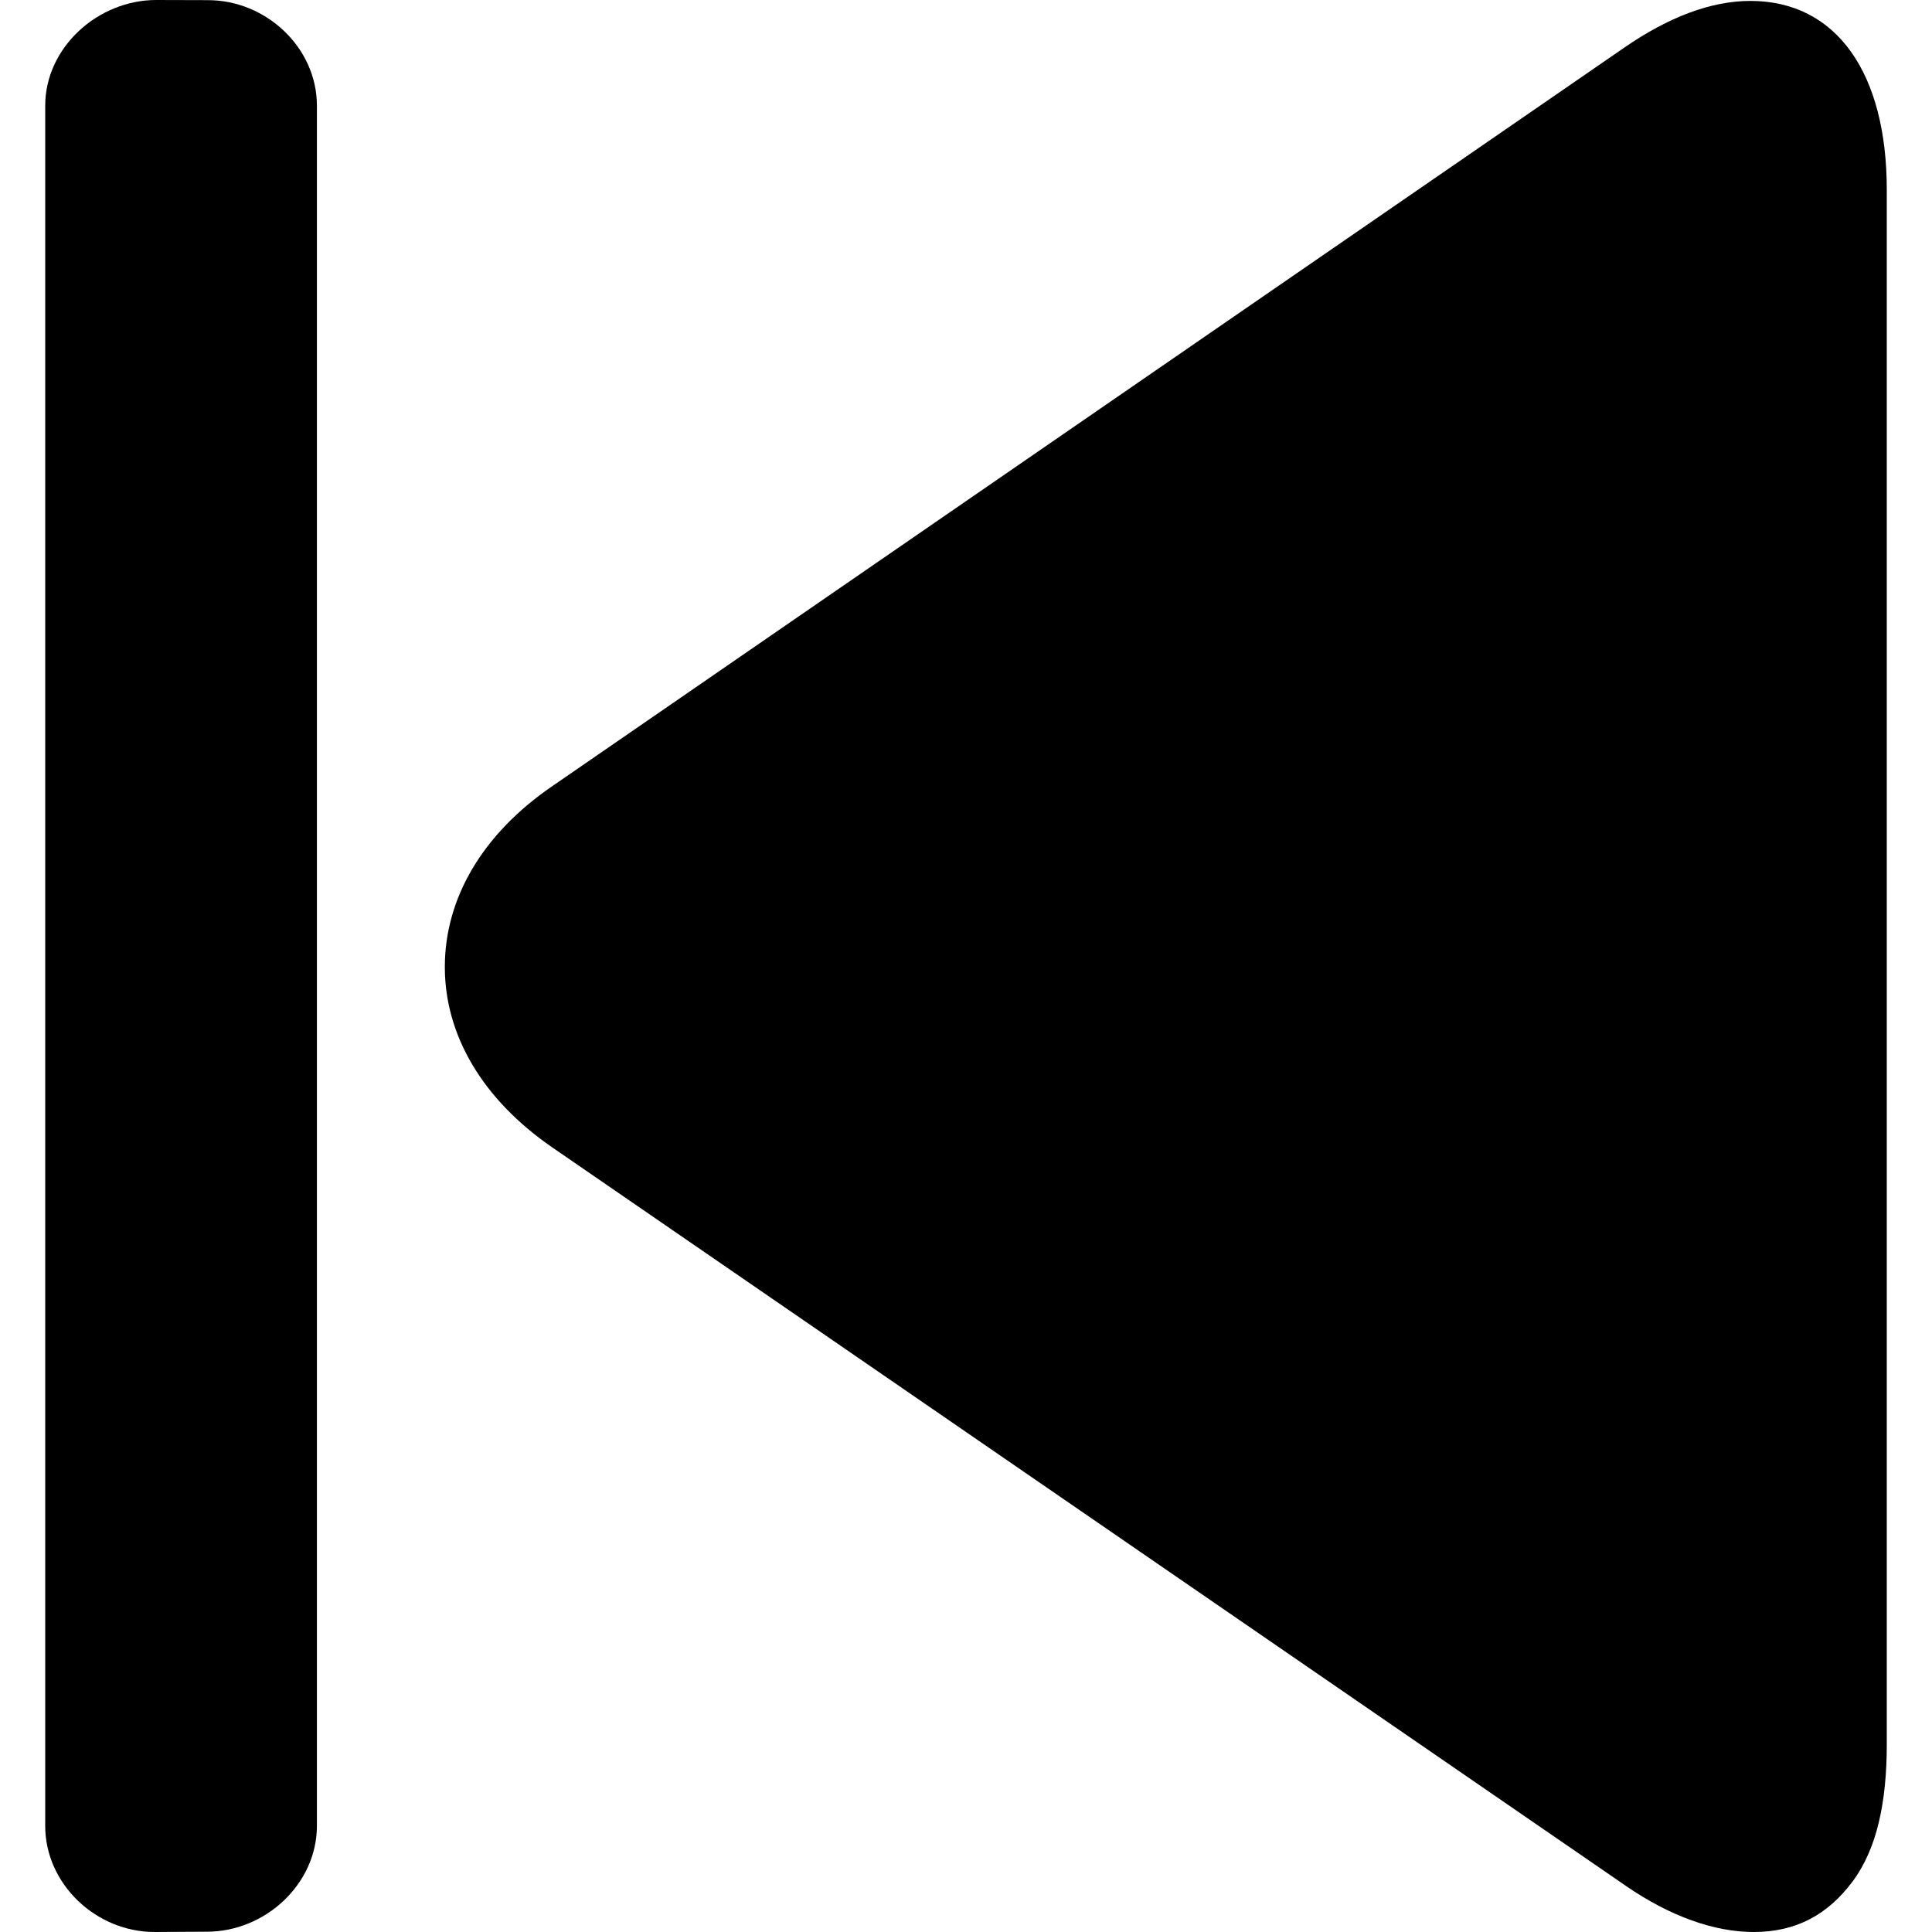
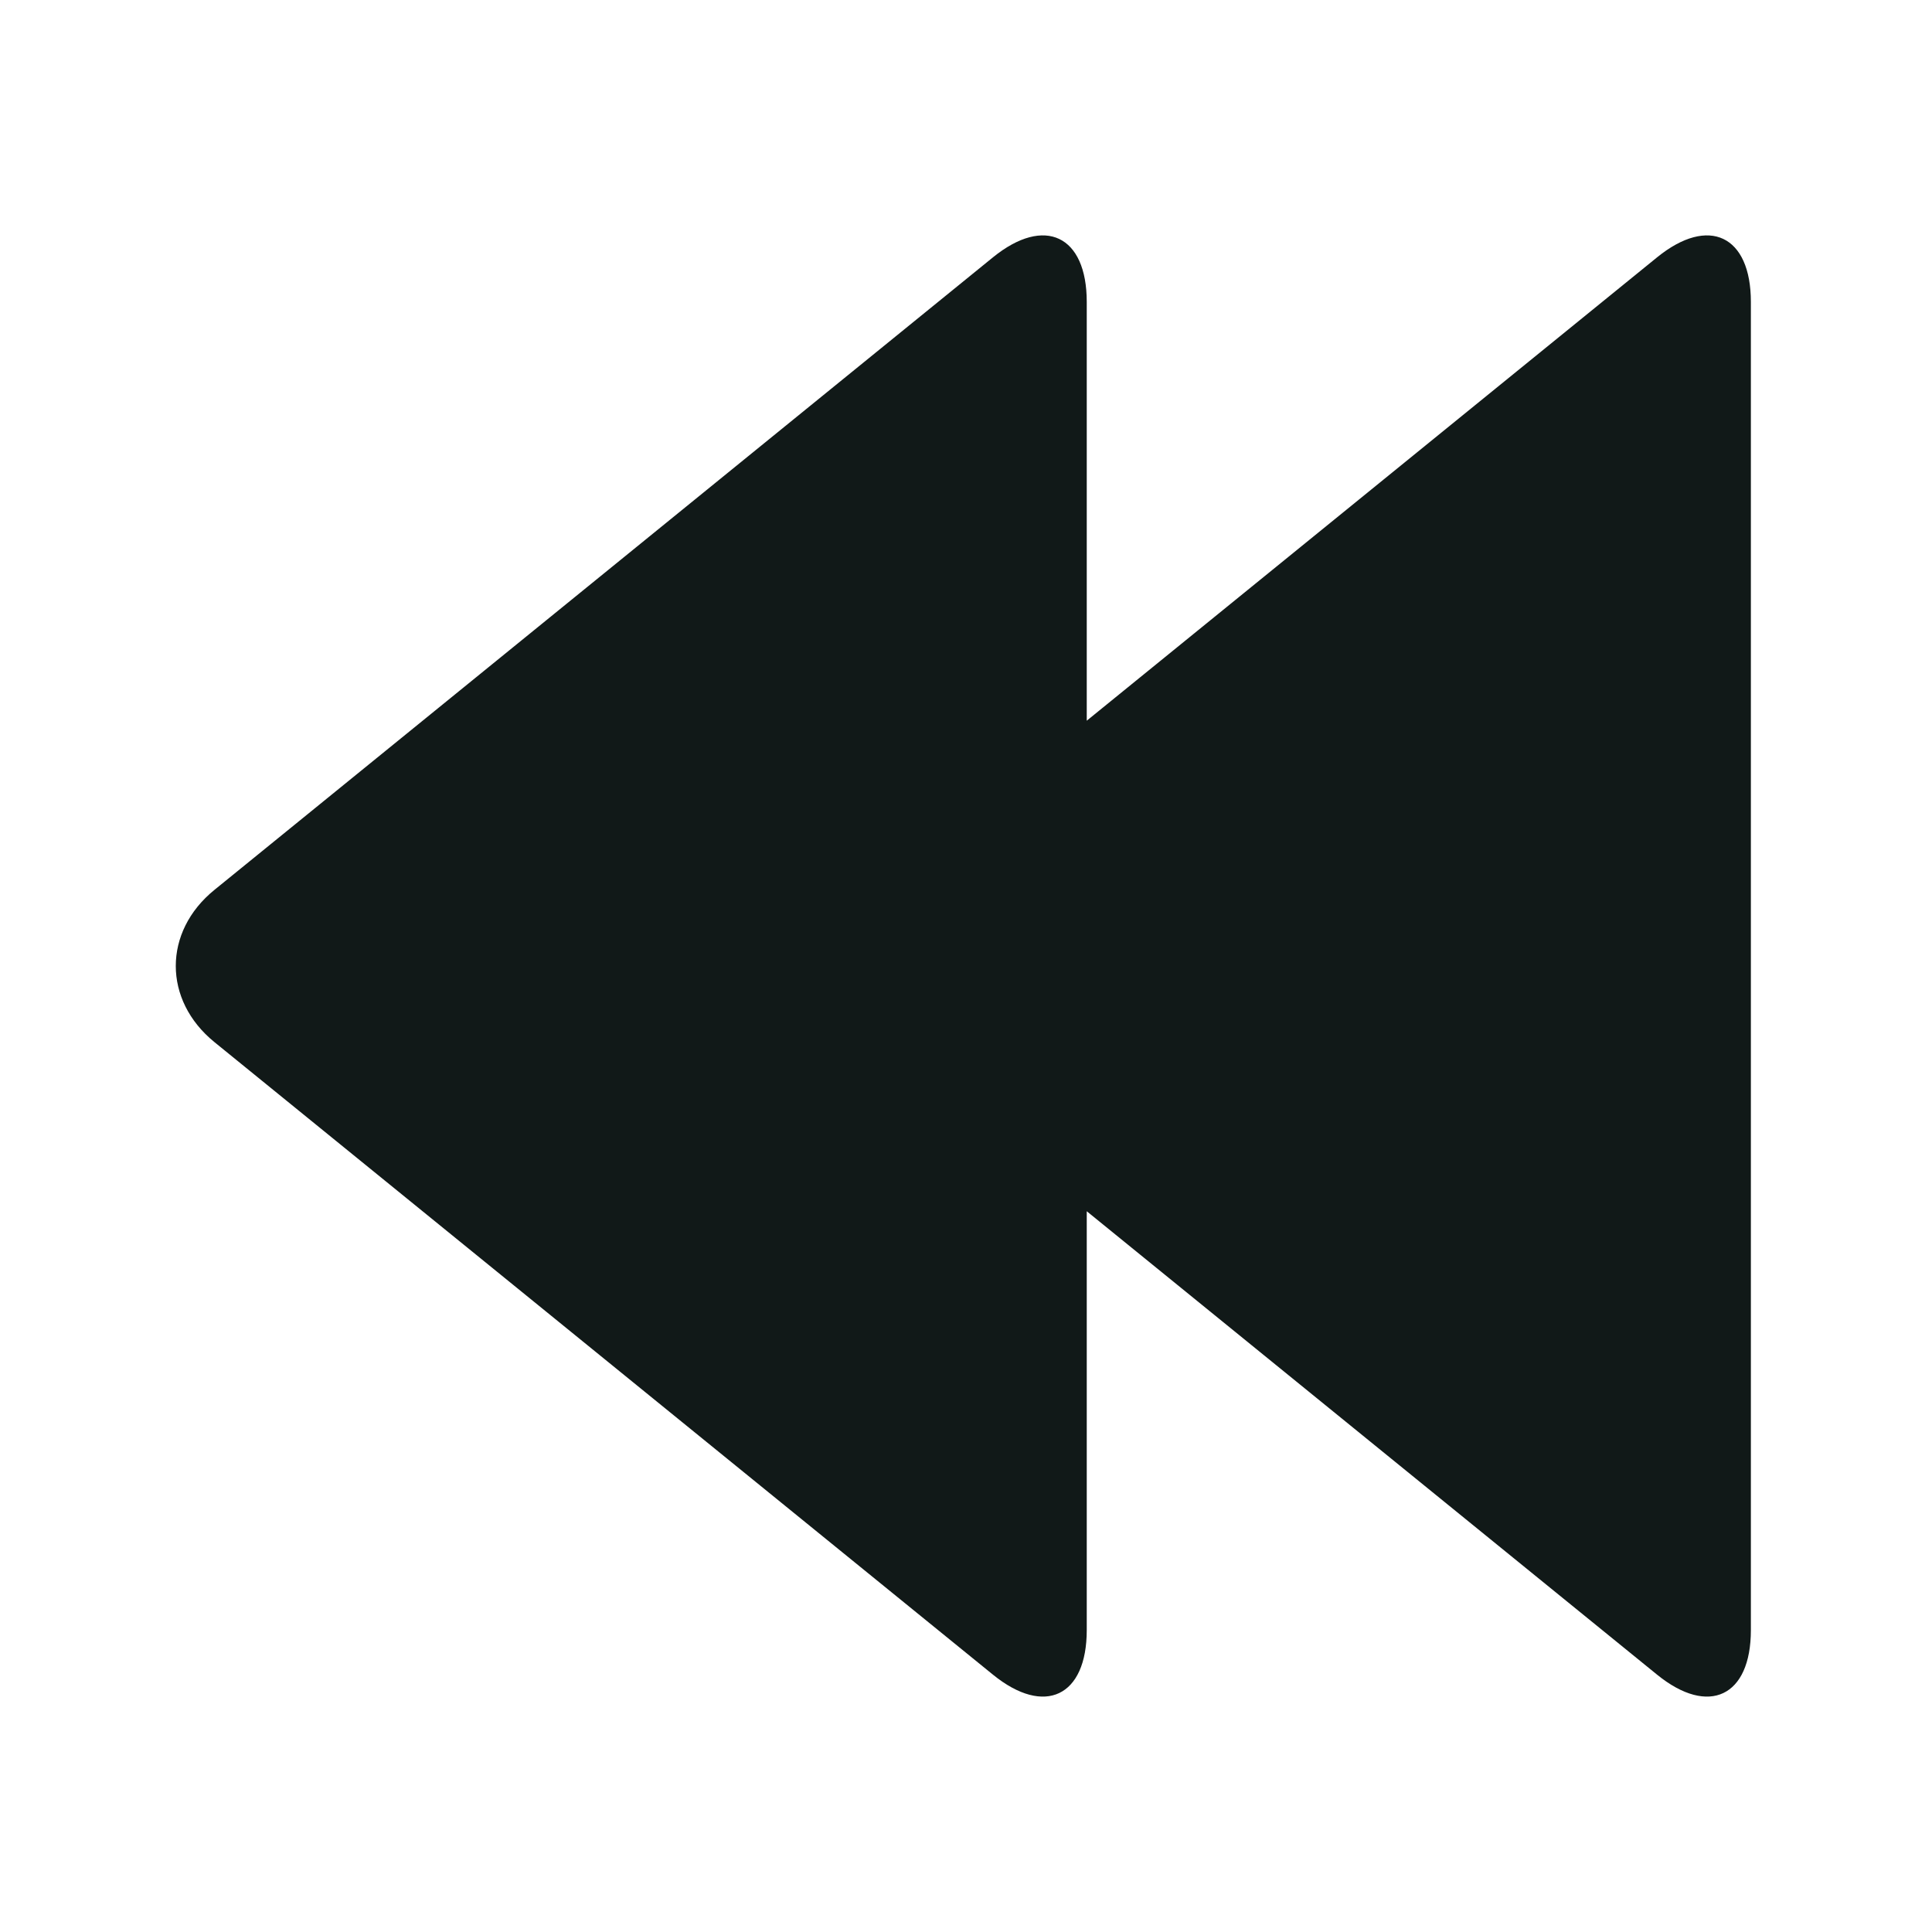
- <svg xmlns="http://www.w3.org/2000/svg" version="1.1" id="Layer_1" x="0px" y="0px" viewBox="0 0 493.52 493.52" style="enable-background:new 0 0 493.52 493.52;" xml:space="preserve">
-   <g>
-     <g>
-       <path d="M447.126,0.236c-10.056,0-20.884,4.12-32.148,11.884L140.882,200.952c-17.644,12.152-27.252,28.504-27.252,46.06    c-0.004,17.56,9.78,33.924,27.428,46.076L415.39,481.784c11.284,7.768,22.568,11.736,32.604,11.736h0.012    c10.76,0,18.916-4.404,25.276-12.972c6.268-8.46,8.688-20.476,8.688-35.012V48.508C481.974,18.74,469.186,0.236,447.126,0.236z" />
-     </g>
-   </g>
-   <g>
-     <g>
-       <path d="M53.106,0.036L39.894,0C25.018,0,11.55,12.112,11.55,26.996v439.42c0,14.884,13.024,27.1,27.908,27.1h0.456l12.948-0.072    c14.88,0,28.092-12.164,28.092-27.048V27.028C80.958,12.144,67.97,0.036,53.106,0.036z" />
-     </g>
-   </g>
-   <g>
- </g>
-   <g>
- </g>
-   <g>
- </g>
-   <g>
- </g>
-   <g>
- </g>
-   <g>
- </g>
-   <g>
- </g>
-   <g>
- </g>
-   <g>
- </g>
-   <g>
- </g>
-   <g>
- </g>
-   <g>
- </g>
-   <g>
- </g>
-   <g>
- </g>
-   <g>
- </g>
+ <svg xmlns="http://www.w3.org/2000/svg" version="1.1" id="Uploaded to svgrepo.com" x="0px" y="0px" width="32px" height="32px" viewBox="0 0 32 32" style="enable-background:new 0 0 32 32;" xml:space="preserve">
+   <style type="text/css">
+ 	.puchipuchi_een{fill:#111918;}
+ </style>
+   <path class="puchipuchi_een" d="M29,5v22c0,1.1-0.698,1.432-1.552,0.739L18,20.062V27c0,1.1-0.698,1.432-1.552,0.739L3.552,17.261  c-0.854-0.694-0.854-1.829,0-2.522L16.448,4.261C17.302,3.568,18,3.9,18,5v6.937l9.448-7.676C28.302,3.568,29,3.9,29,5z" />
</svg>
